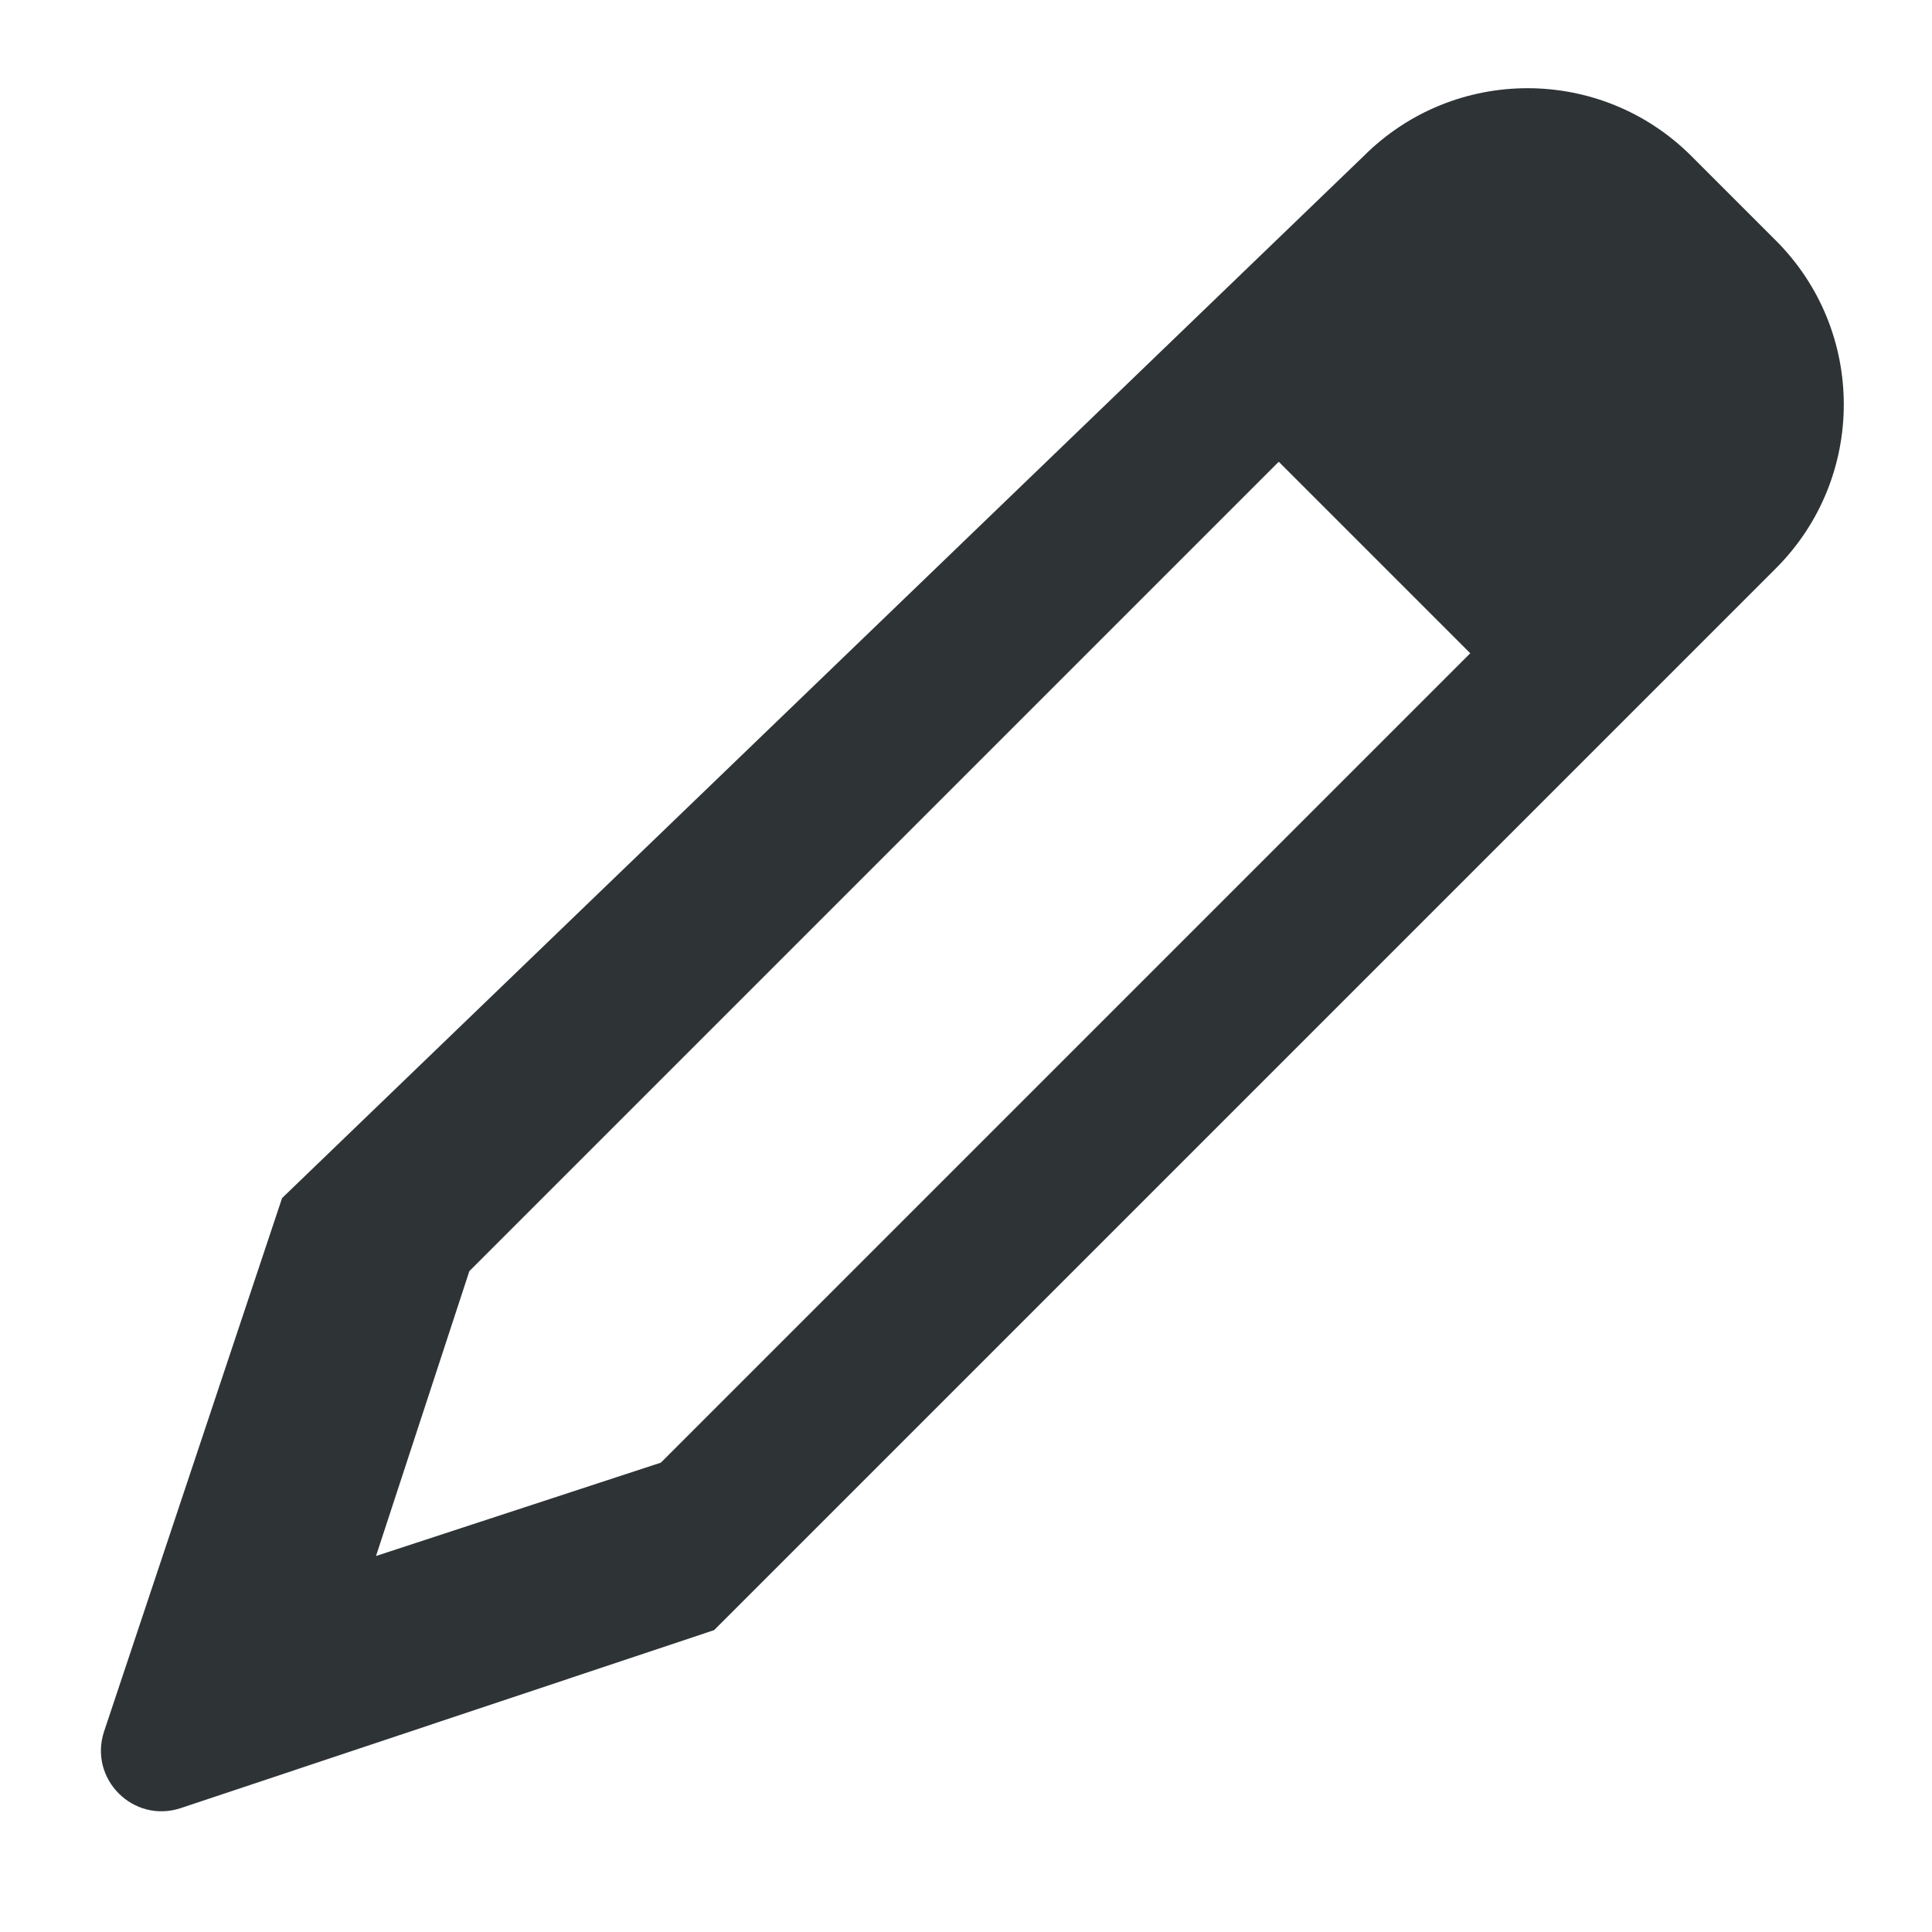
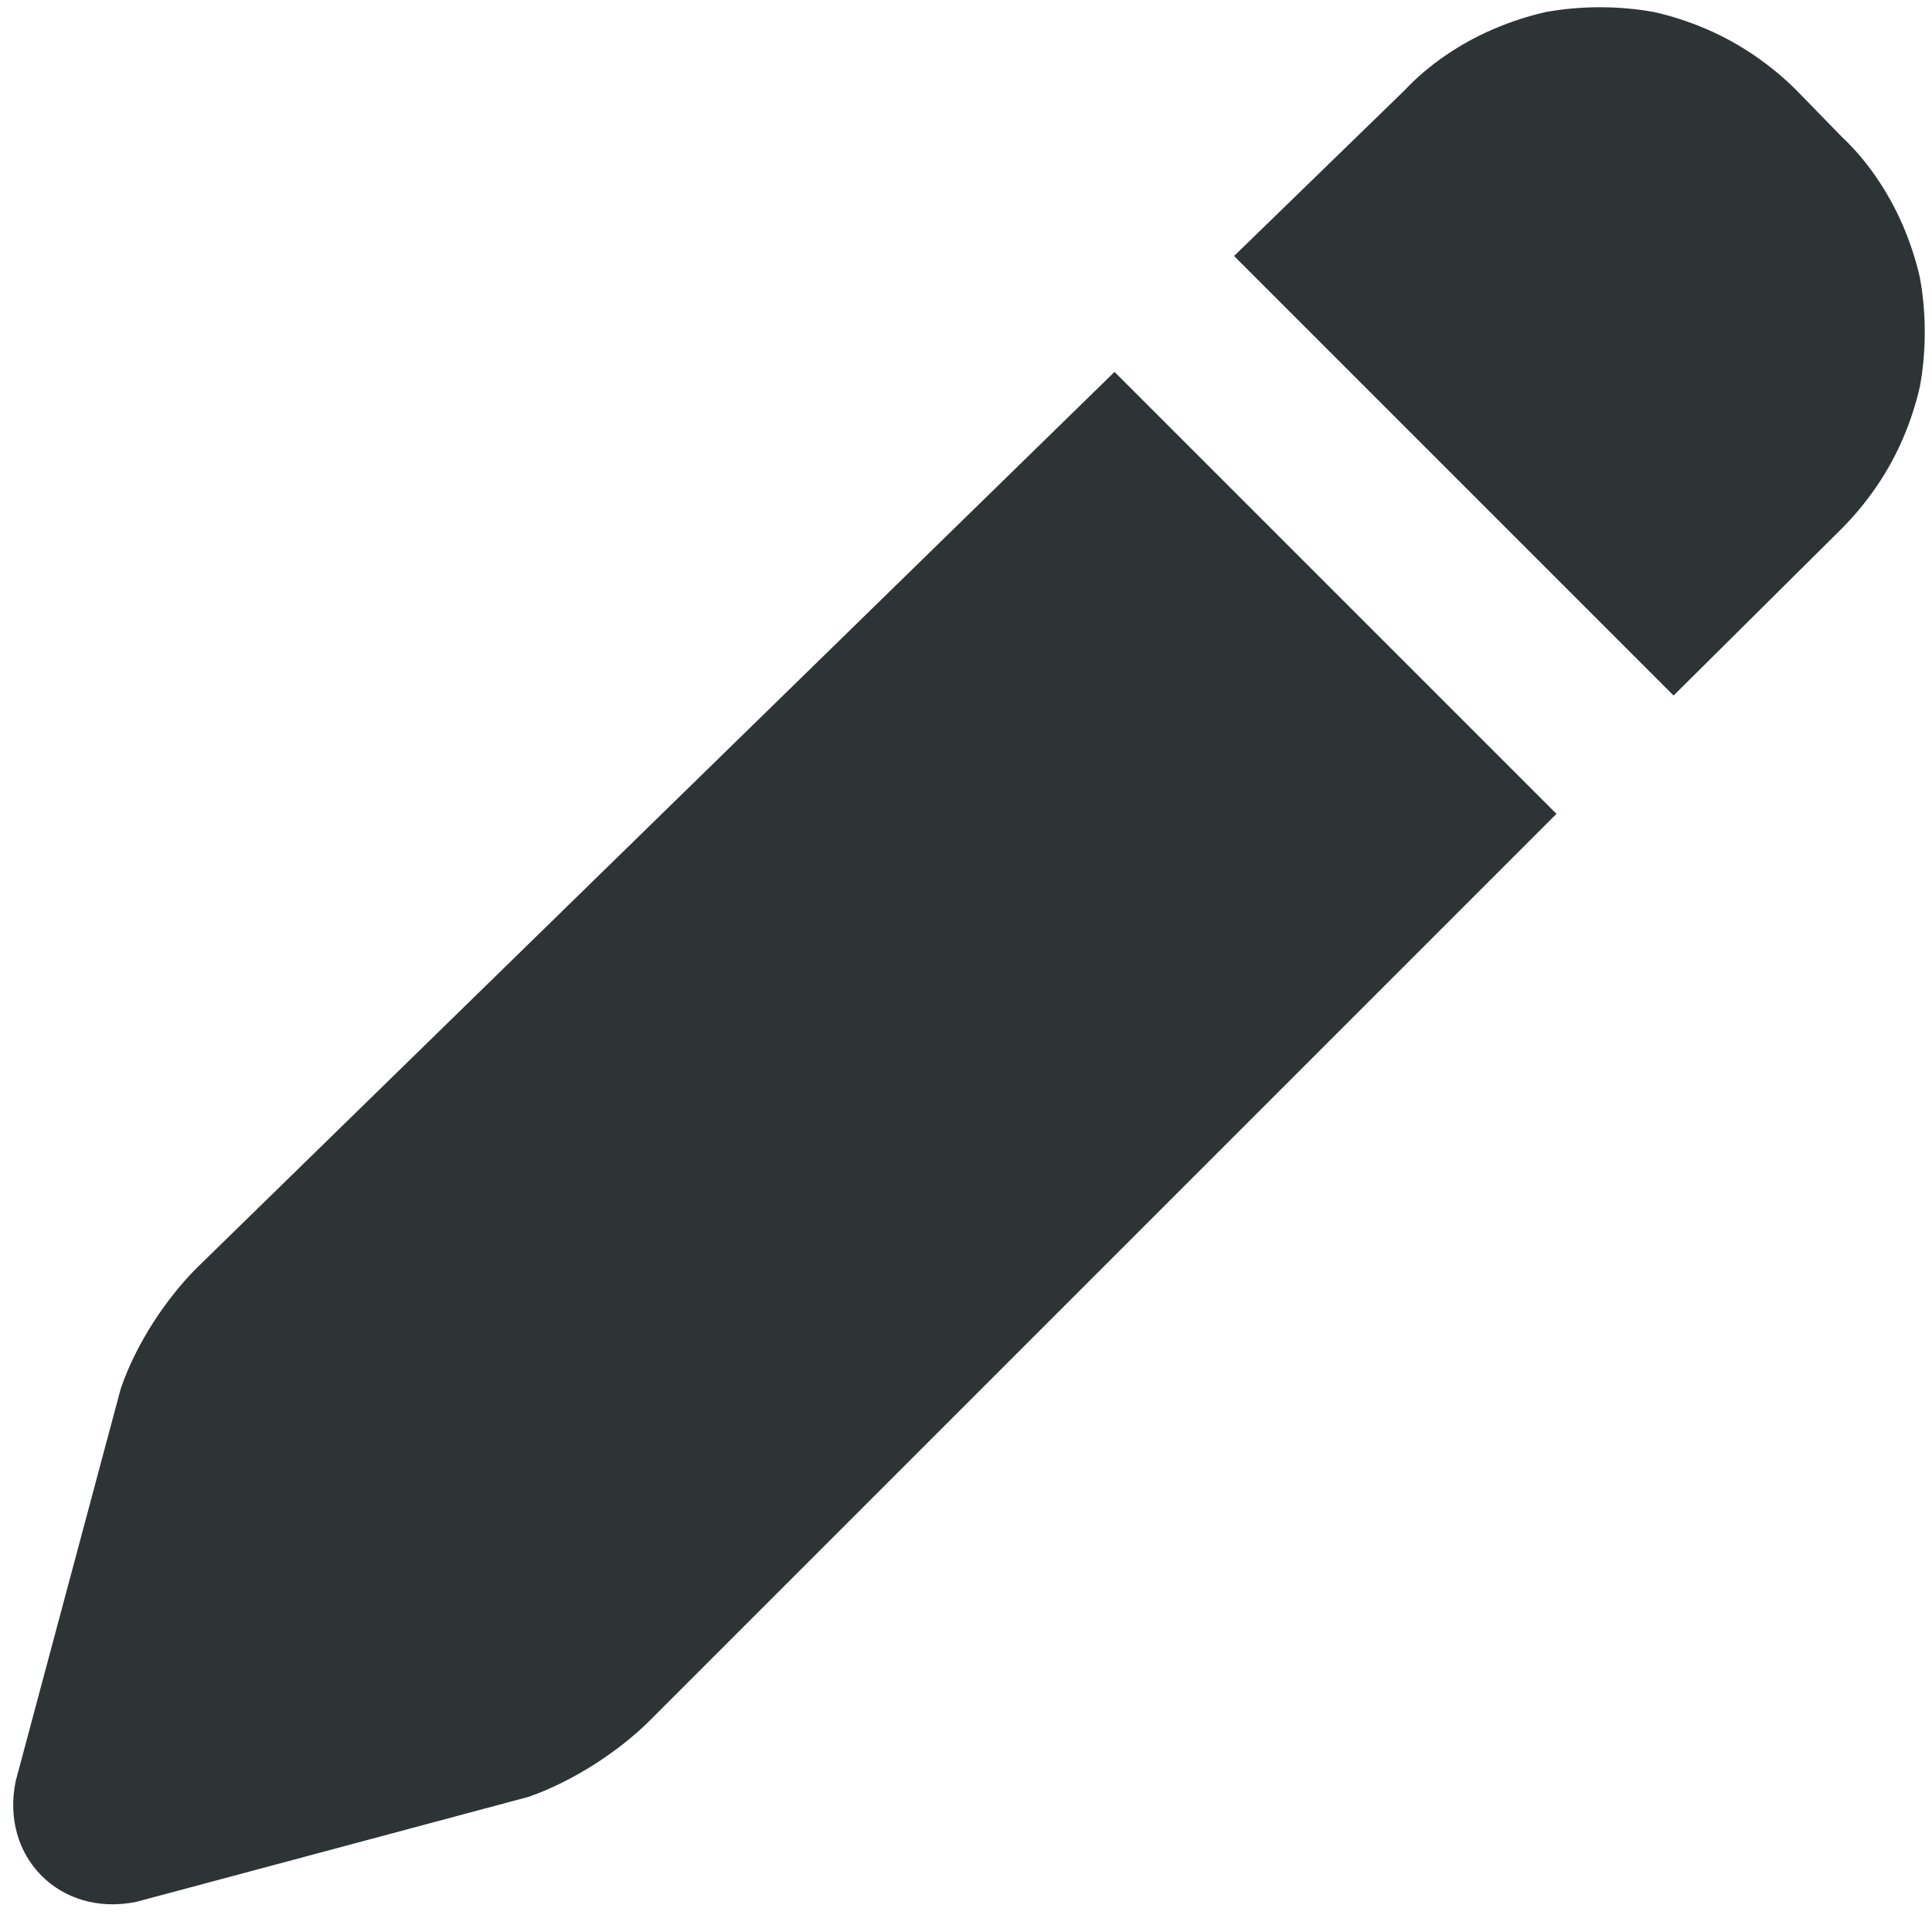
- <svg xmlns="http://www.w3.org/2000/svg" height="16px" viewBox="0 0 16 16" width="16px">
-   <path d="m 11.293 1.293 c 0.75 -0.75 1.965 -0.75 2.715 0 l 0.699 0.699 c 0.75 0.75 0.75 1.965 0 2.715 l -8.793 8.793 l -4.414 1.473 c -0.395 0.133 -0.77 -0.242 -0.637 -0.637 l 1.473 -4.414 z m -7.406 9.234 l -0.773 2.359 l 2.359 -0.773 l 6.703 -6.703 l -1.586 -1.586 z m 0 0" fill="#2e3436" />
+ <svg xmlns="http://www.w3.org/2000/svg" width="16" height="16" viewBox="0 0 16 16" fill="#2e3436">
+   <path fill-rule="evenodd" d="M11.63 0.75Q11.78 0.59 11.97 0.46Q12.16 0.33 12.37 0.24Q12.58 0.15 12.8 0.1Q13.02 0.06 13.25 0.06Q13.48 0.06 13.7 0.1Q13.92 0.15 14.13 0.24Q14.34 0.33 14.53 0.46Q14.72 0.59 14.88 0.75L15.25 1.13Q15.41 1.28 15.54 1.47Q15.67 1.66 15.76 1.87Q15.85 2.08 15.9 2.3Q15.94 2.52 15.94 2.75Q15.94 2.98 15.9 3.2Q15.85 3.42 15.76 3.63Q15.67 3.84 15.54 4.03Q15.41 4.22 15.25 4.38L13.86 5.76L10.24 2.14Q10.23 2.13 10.22 2.12L11.63 0.75ZM9.23 3.08L1.63 10.5C1.38 10.75 1.13 11.12 1 11.5L0.13 14.75C0 15.38 0.5 15.88 1.13 15.75L4.38 14.88C4.75 14.75 5.13 14.5 5.38 14.25L12.89 6.74L9.26 3.11Q9.25 3.1 9.23 3.08Z" />
</svg>
